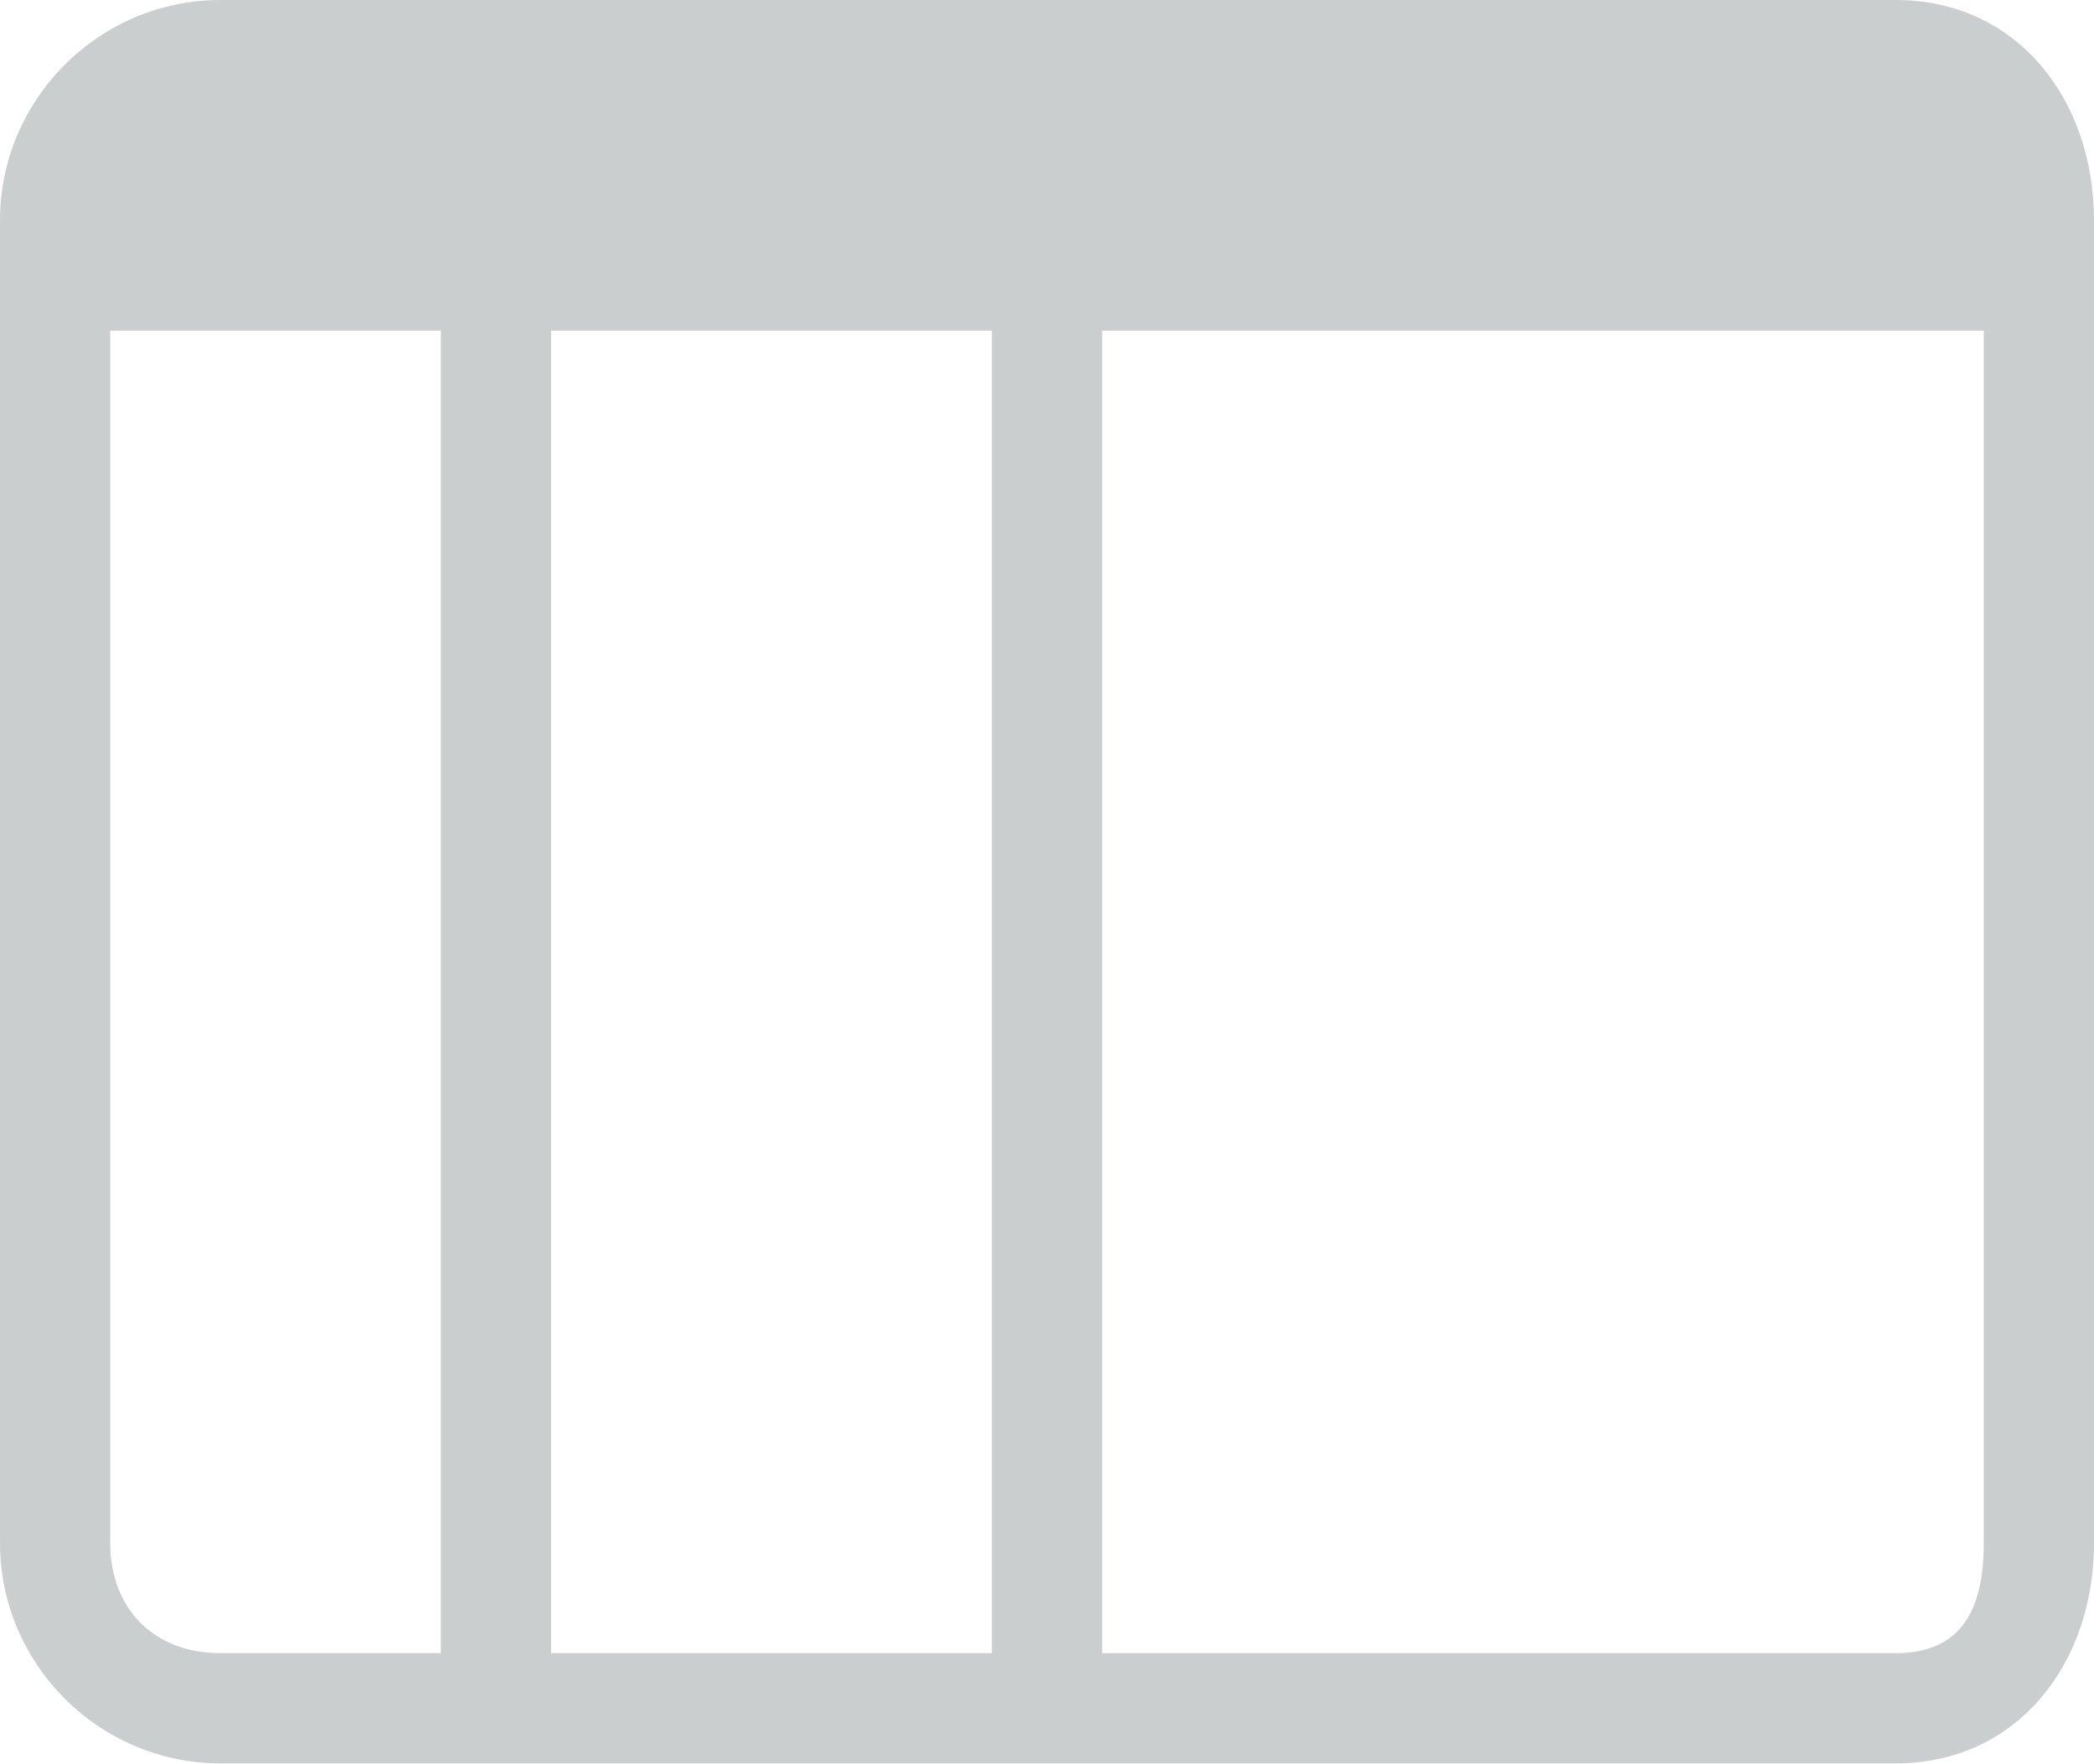
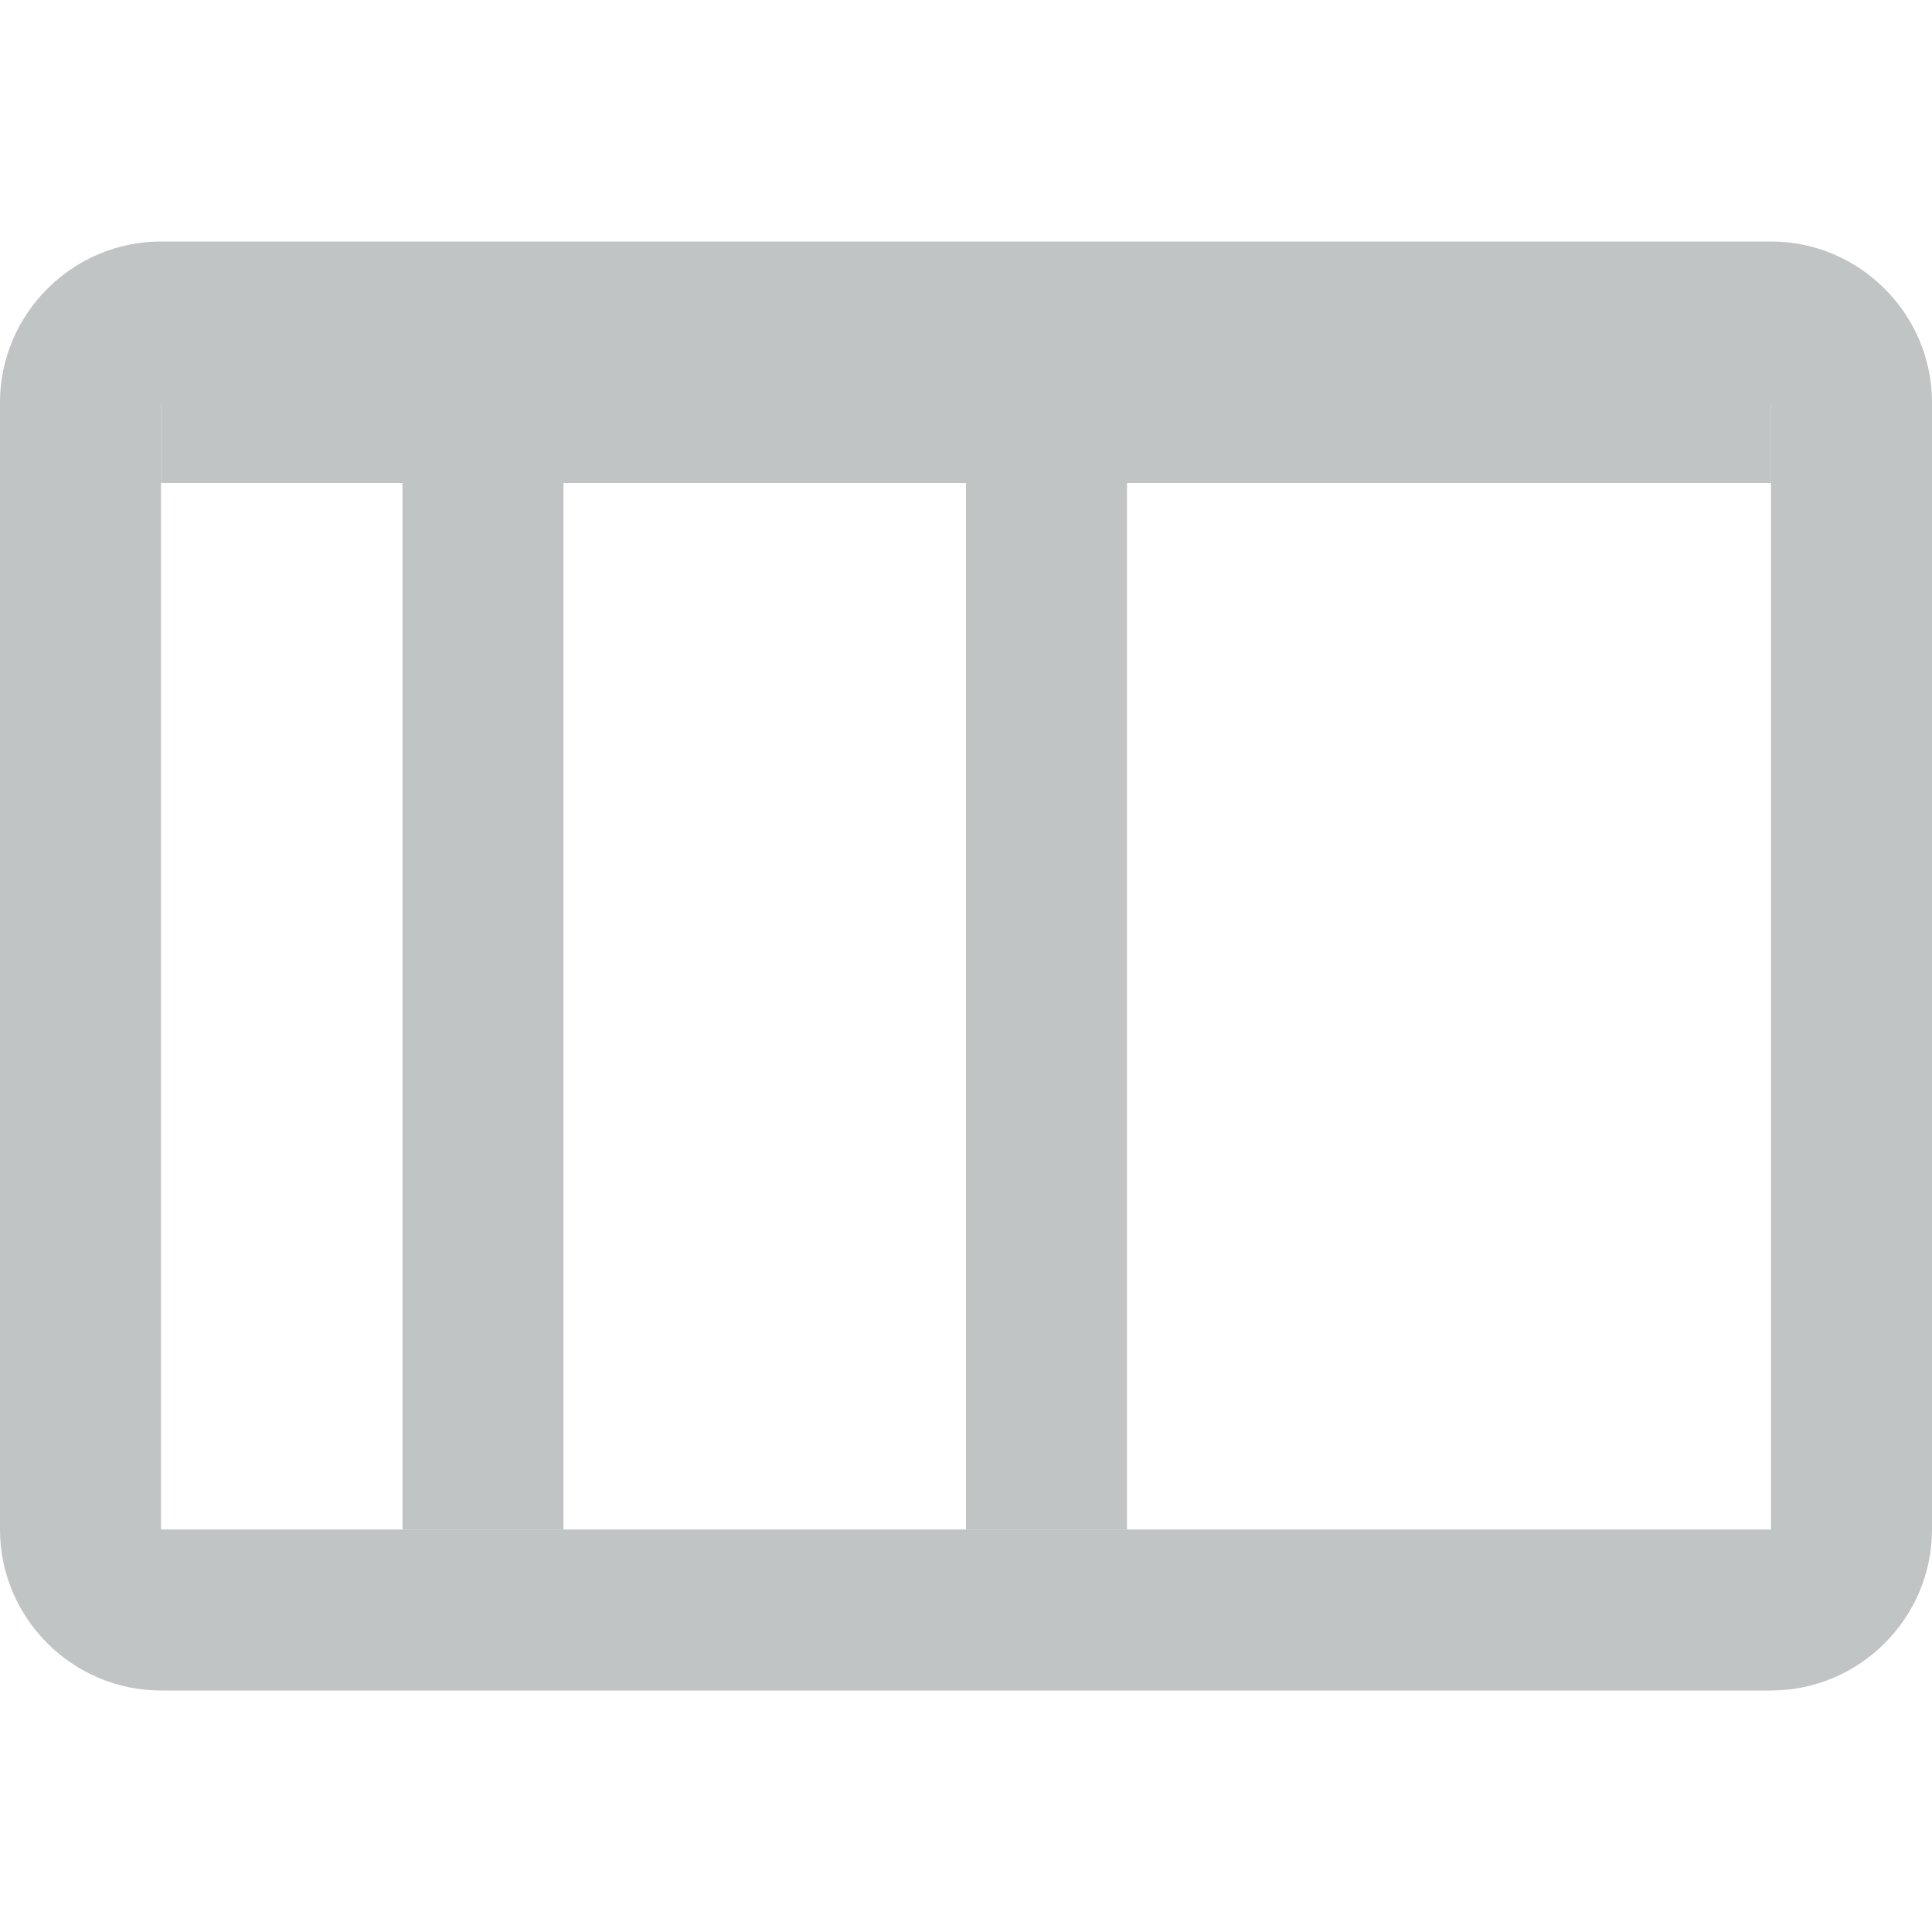
- <svg xmlns="http://www.w3.org/2000/svg" viewBox="0 0 19 16" enable-background="new 0 0 19 16">
-   <path d="m17.2 0h-15.2c-1.1 0-2 .9-2 2v.5 11.5c0 1.1.9 2 2 2h1.9 1 4.4 7.9c1.1 0 1.8-.9 1.8-2v-11.5-.5c0-1.1-.7-2-1.8-2m-15.2 15c-.6 0-1-.4-1-1v-11h3v12h-2m3 0v-12h4v12h-4m13-1c0 .6-.2 1-.8 1h-7.2v-12h8v11" fill="#cacece" />
+ <svg xmlns="http://www.w3.org/2000/svg" version="1.1" id="Layer_1" x="0px" y="0px" viewBox="0 0 24 24" style="enable-background:new 0 0 24 24;" xml:space="preserve">
+   <style type="text/css">
+ 	.views-primary{fill:#C0C4C4;}
+ </style>
+   <g>
+     <path class="views-primary" d="M22,5v14H2V5H22 M22,3H2C0.9,3,0,3.9,0,5v14c0,1.1,0.9,2,2,2h20c1.1,0,2-0.9,2-2V5C24,3.9,23.1,3,22,3L22,3z" />
+     <rect x="2" y="4" class="views-primary" width="20" height="2" />
+     <rect x="-0.5" y="11.5" transform="matrix(-1.836970e-16 1 -1 -1.836970e-16 18.5 6.5)" class="views-primary" width="13" height="2" />
+     <rect x="6.5" y="11.5" transform="matrix(-1.836970e-16 1 -1 -1.836970e-16 25.5 -0.5)" class="views-primary" width="13" height="2" />
+   </g>
</svg>
